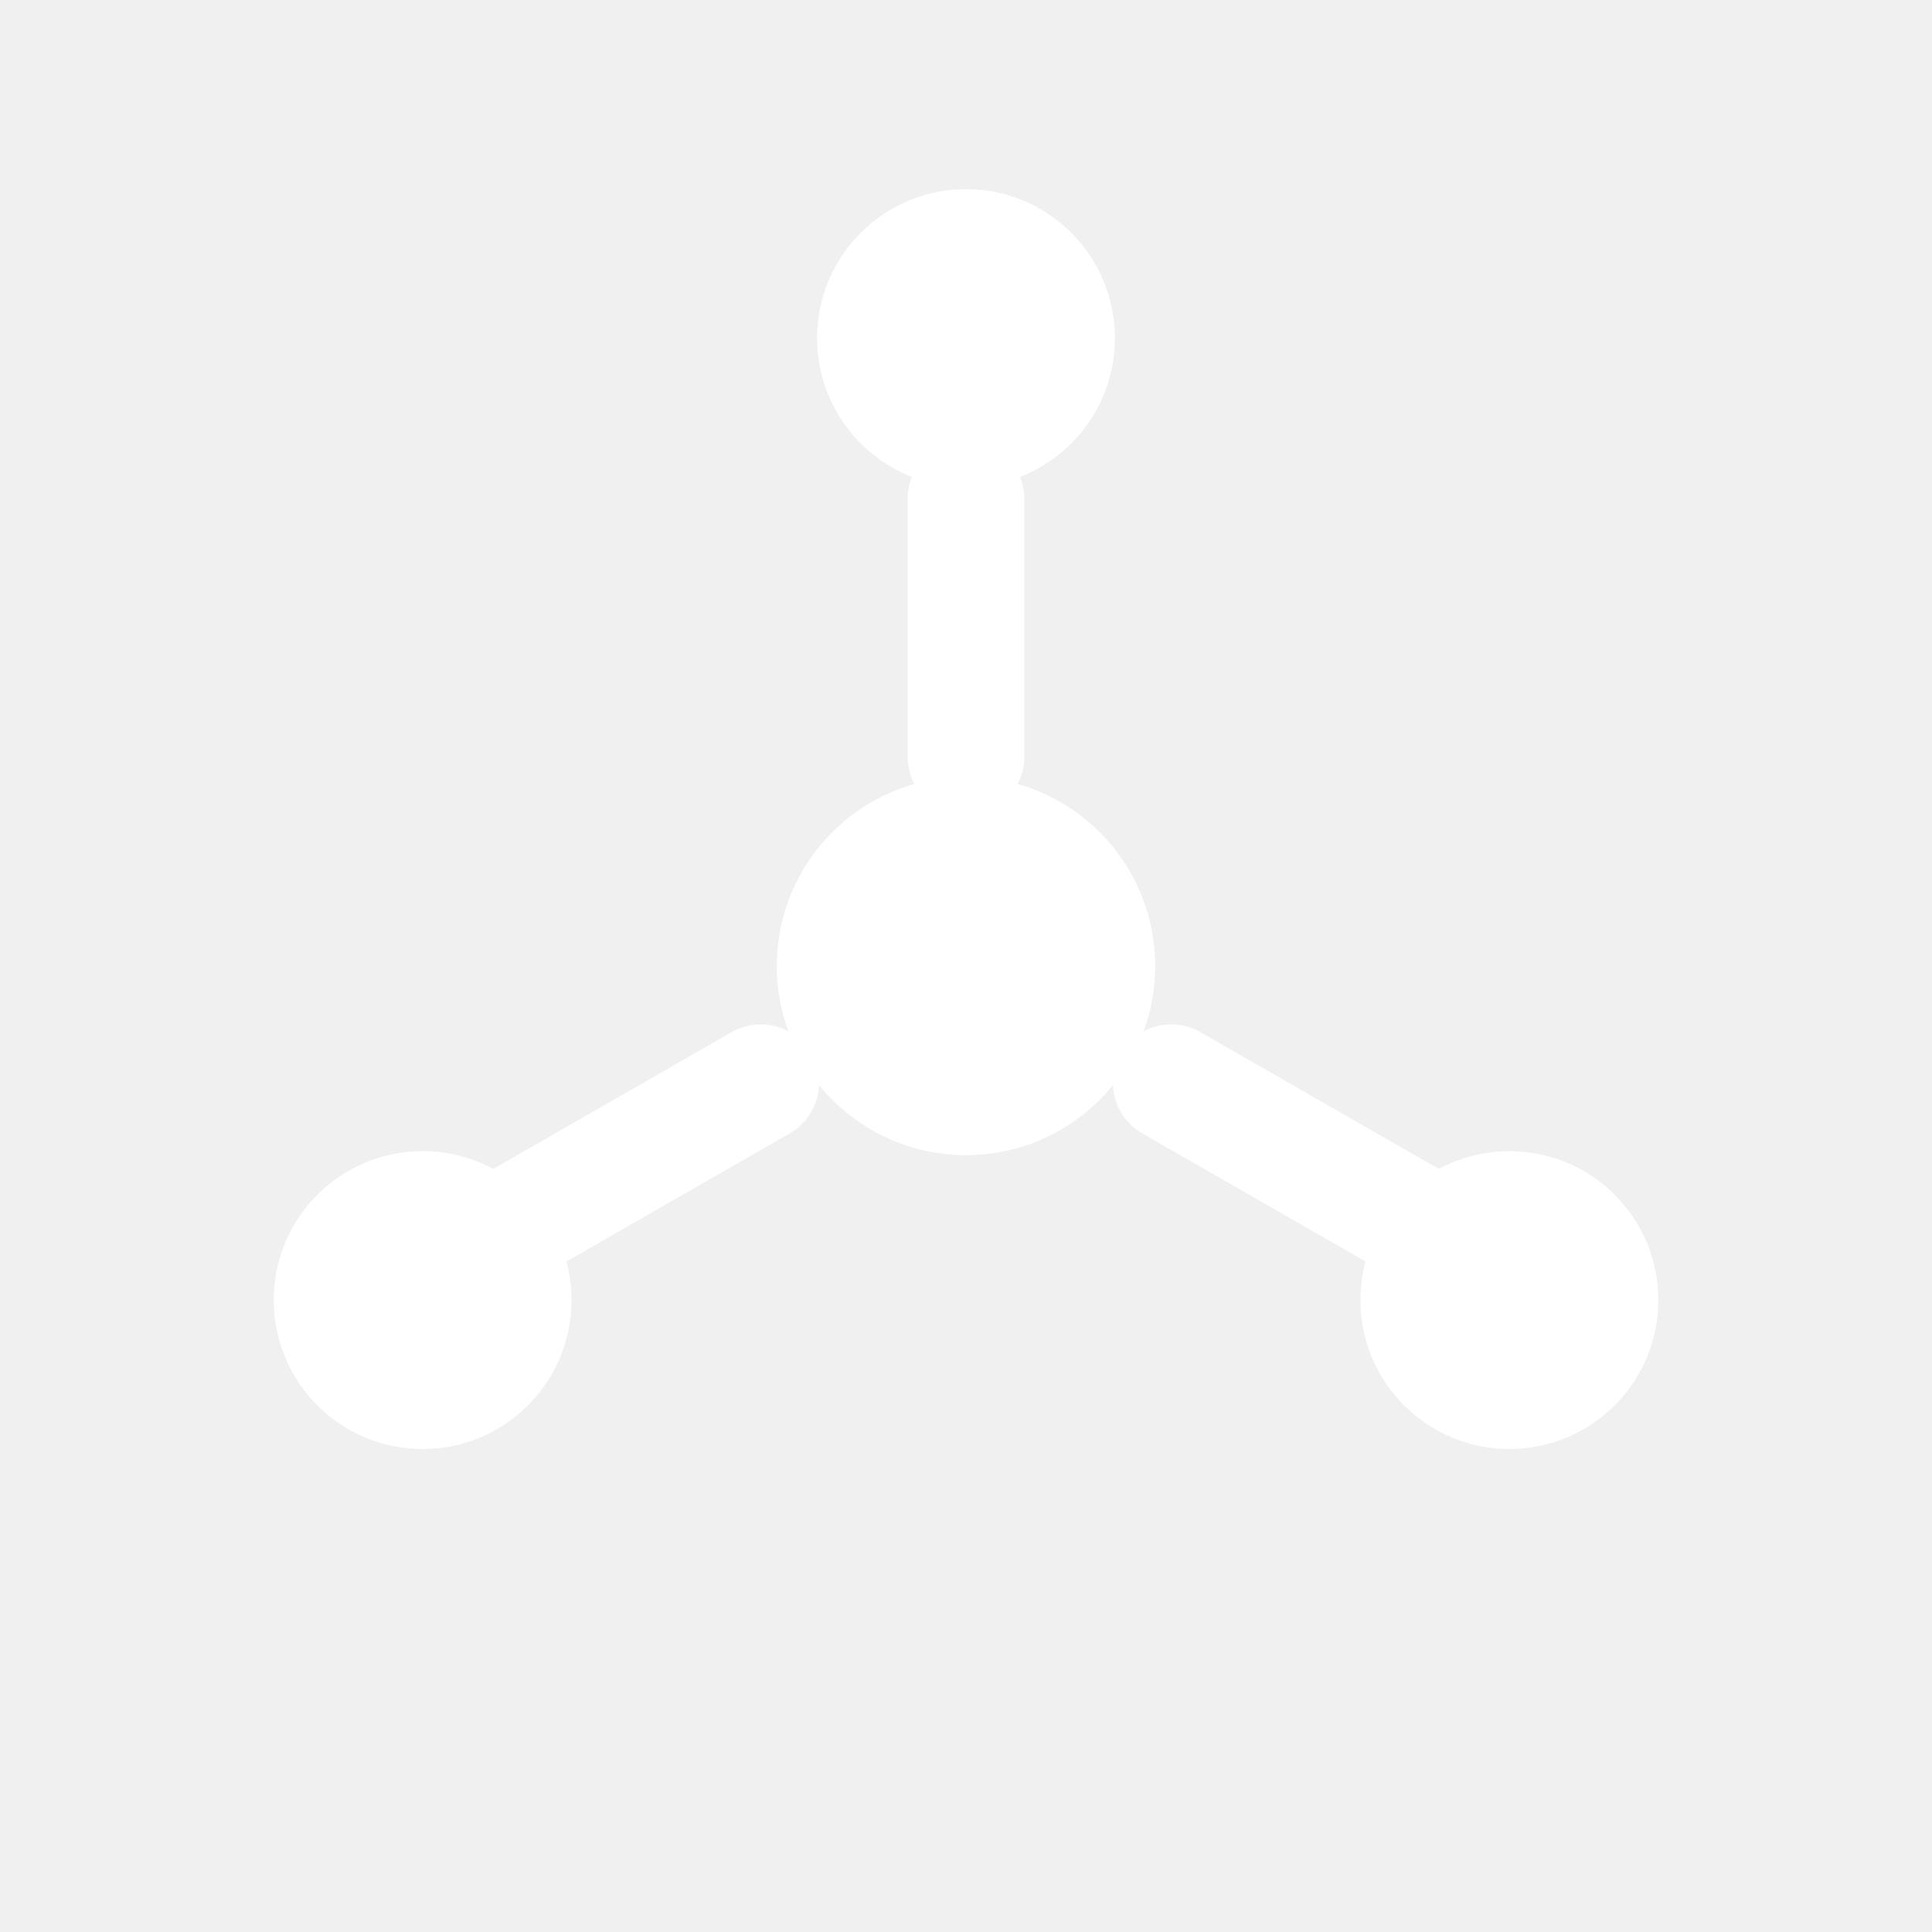
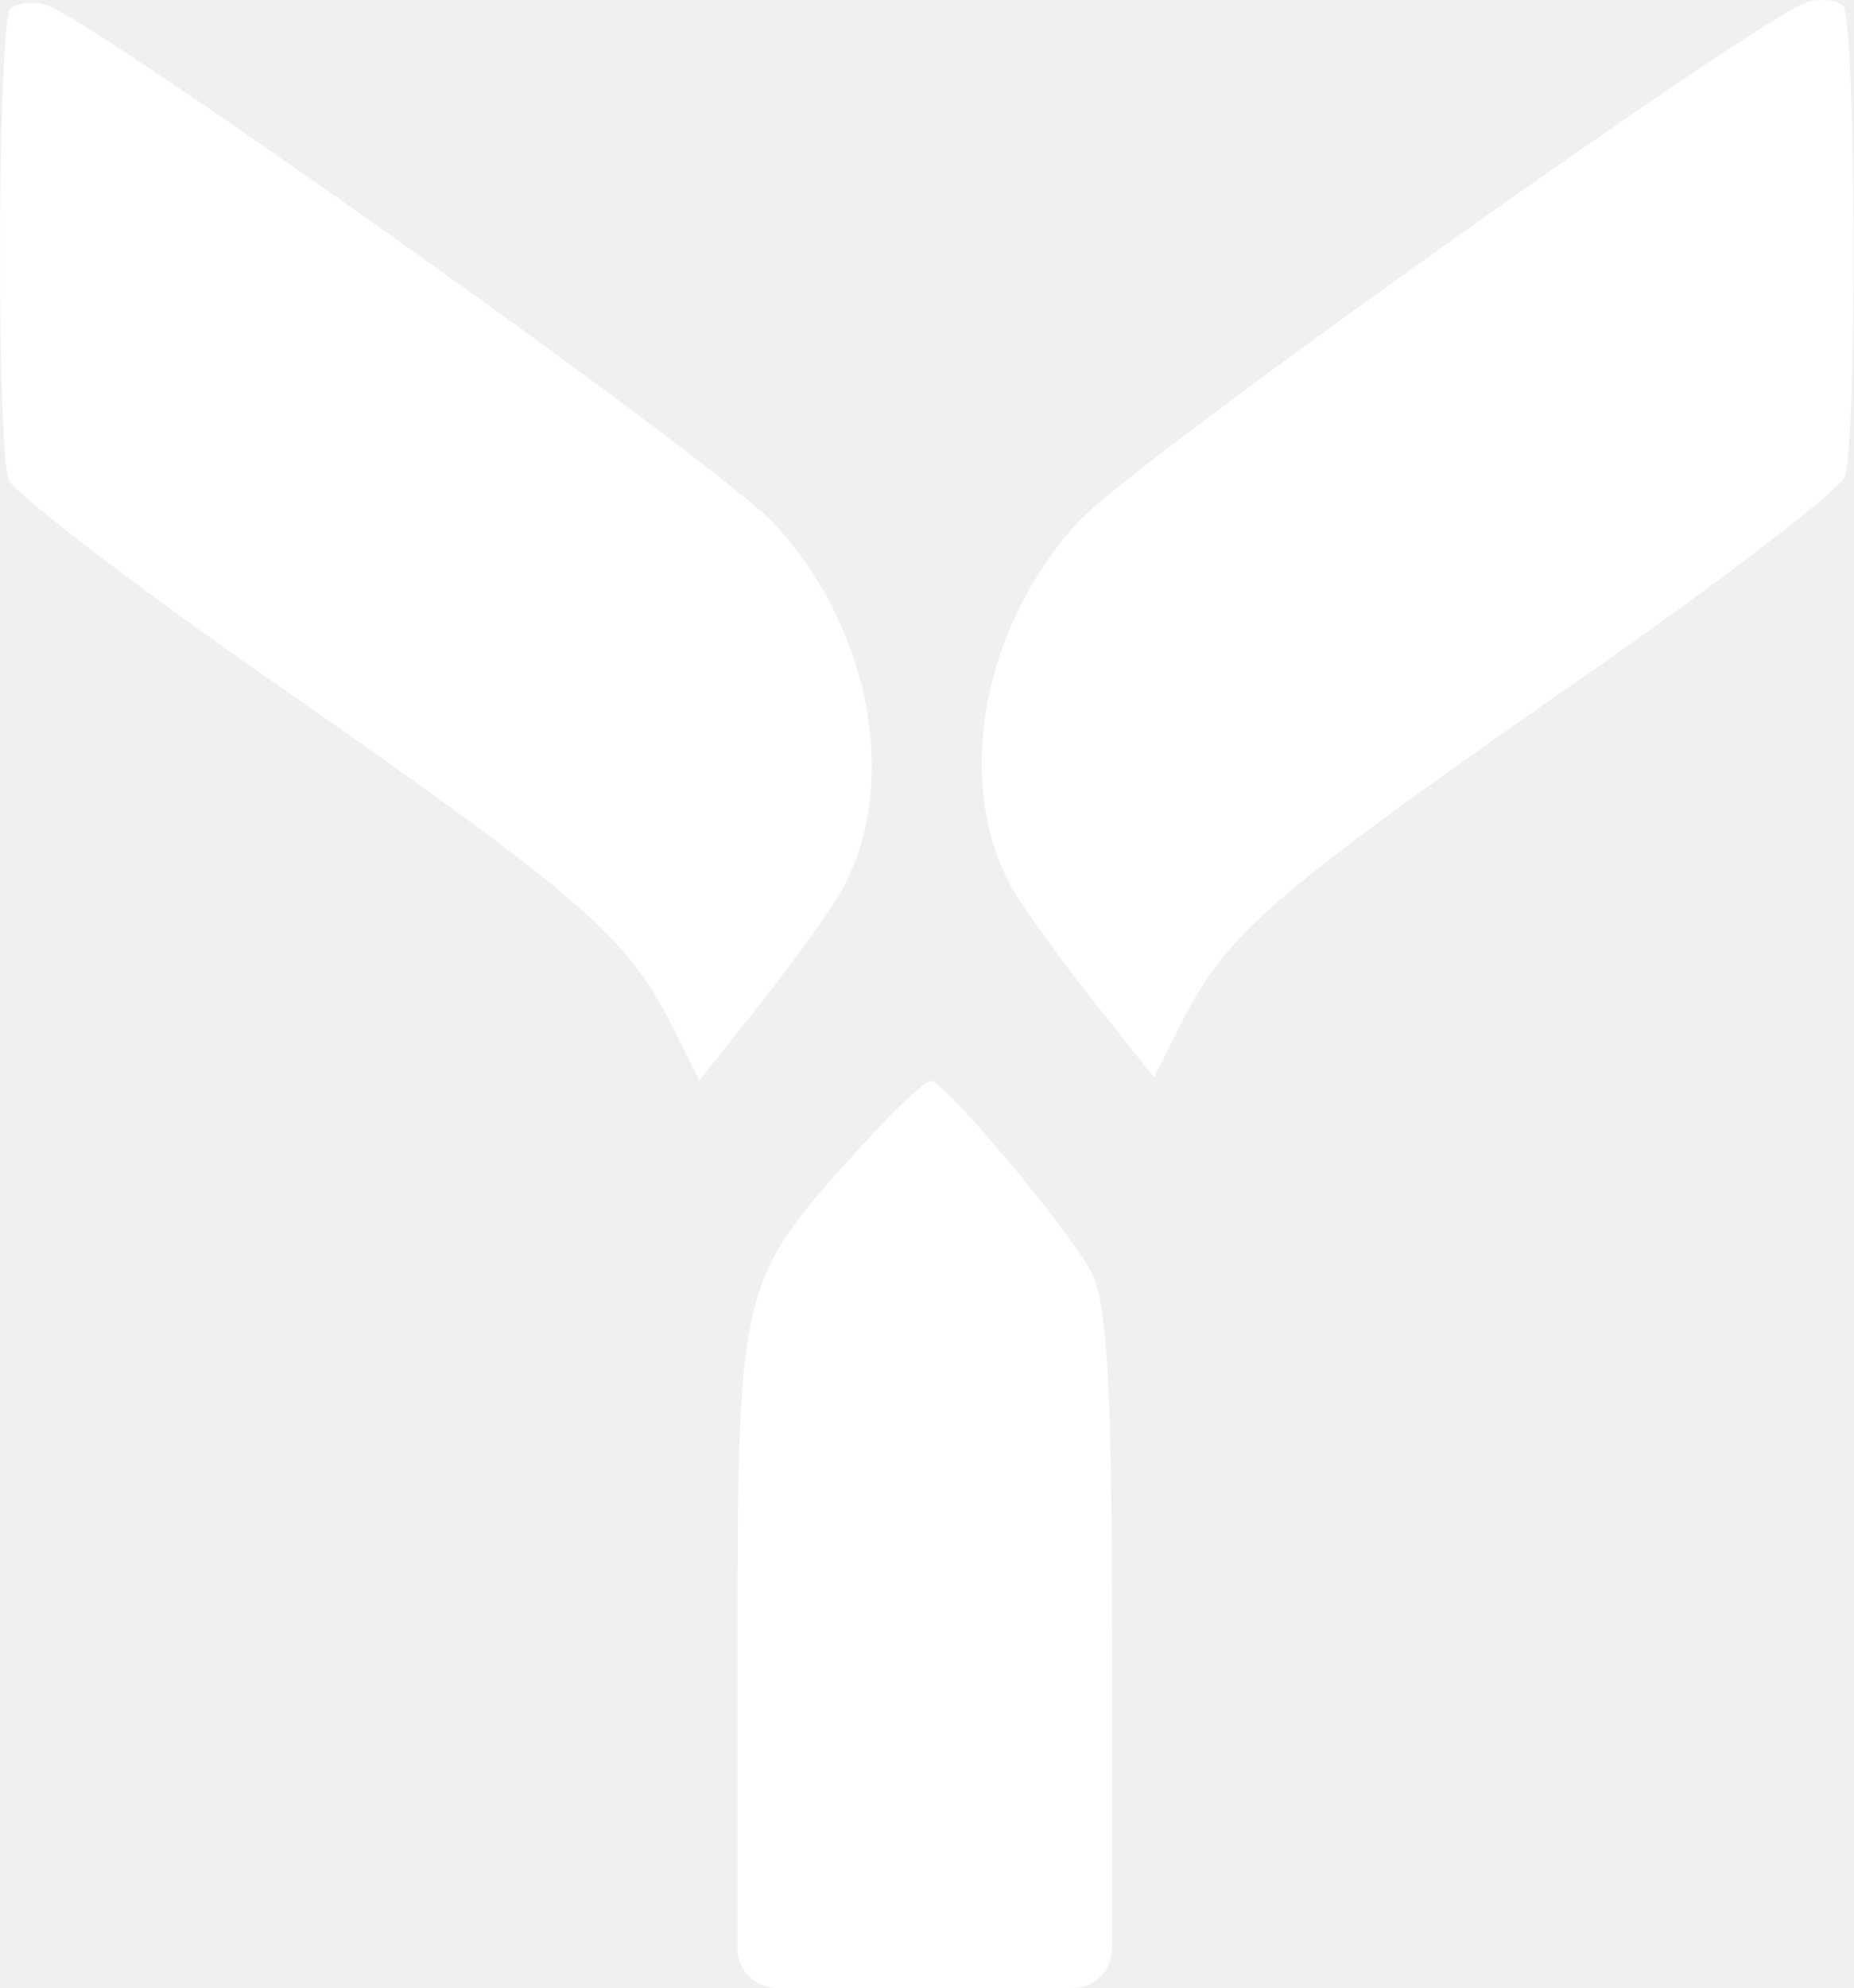
- <svg xmlns="http://www.w3.org/2000/svg" viewBox="0 0 24 24" fill="none">
-   <circle cx="12" cy="12" r="2.35" fill="#ffffff" />
-   <circle cx="12" cy="4.2" r="1.85" fill="#ffffff" />
-   <circle cx="18.75" cy="16.15" r="1.85" fill="#ffffff" />
-   <circle cx="5.25" cy="16.15" r="1.85" fill="#ffffff" />
-   <path stroke="#ffffff" stroke-width="1.45" stroke-linecap="round" d="M12 9.4V6.2M14.55 13.45l3.05 1.75M9.45 13.45 6.4 15.2" />
+ <svg xmlns="http://www.w3.org/2000/svg" width="470" height="504" viewBox="0 0 470 504" fill="none">
+   <path d="M2.652 2.19C-0.631 5.472 -0.995 113.797 2.287 121.821C3.746 125.104 35.842 149.906 74.504 176.531C148.179 227.958 159.121 237.806 170.428 260.054L177.358 273.914L194.135 252.76C203.254 241.088 212.372 228.323 214.196 224.311C228.055 197.685 220.396 158.659 196.324 132.763C181.735 117.08 23.077 4.378 11.405 1.096C8.123 0.366 4.111 0.731 2.652 2.19Z" fill="#ffffff" />
+   <path d="M467.348 1.459C470.631 4.742 470.995 113.067 467.713 121.091C466.254 124.374 434.158 149.175 395.496 175.801C321.821 227.228 310.879 237.075 299.572 259.324L292.642 273.184L275.865 252.029C266.746 240.358 257.628 227.592 255.804 223.58C241.945 196.955 249.604 157.929 273.676 132.033C288.265 116.35 446.923 3.648 458.595 0.365C461.877 -0.364 465.889 0.001 467.348 1.459Z" fill="#ffffff" />
+   <path d="M217.479 291.602C187.396 324.802 187 326.002 187 420.002V494.002C187 499.525 191.477 504.002 197 504.002H234.5H272C277.523 504.002 282 499.525 282 494.002V418.002C282 351.202 280.812 329.602 276.458 322.002C269.729 310.002 239.25 274.002 236.083 274.002C234.5 274.002 226.187 282.002 217.479 291.602Z" fill="#ffffff" />
</svg>
